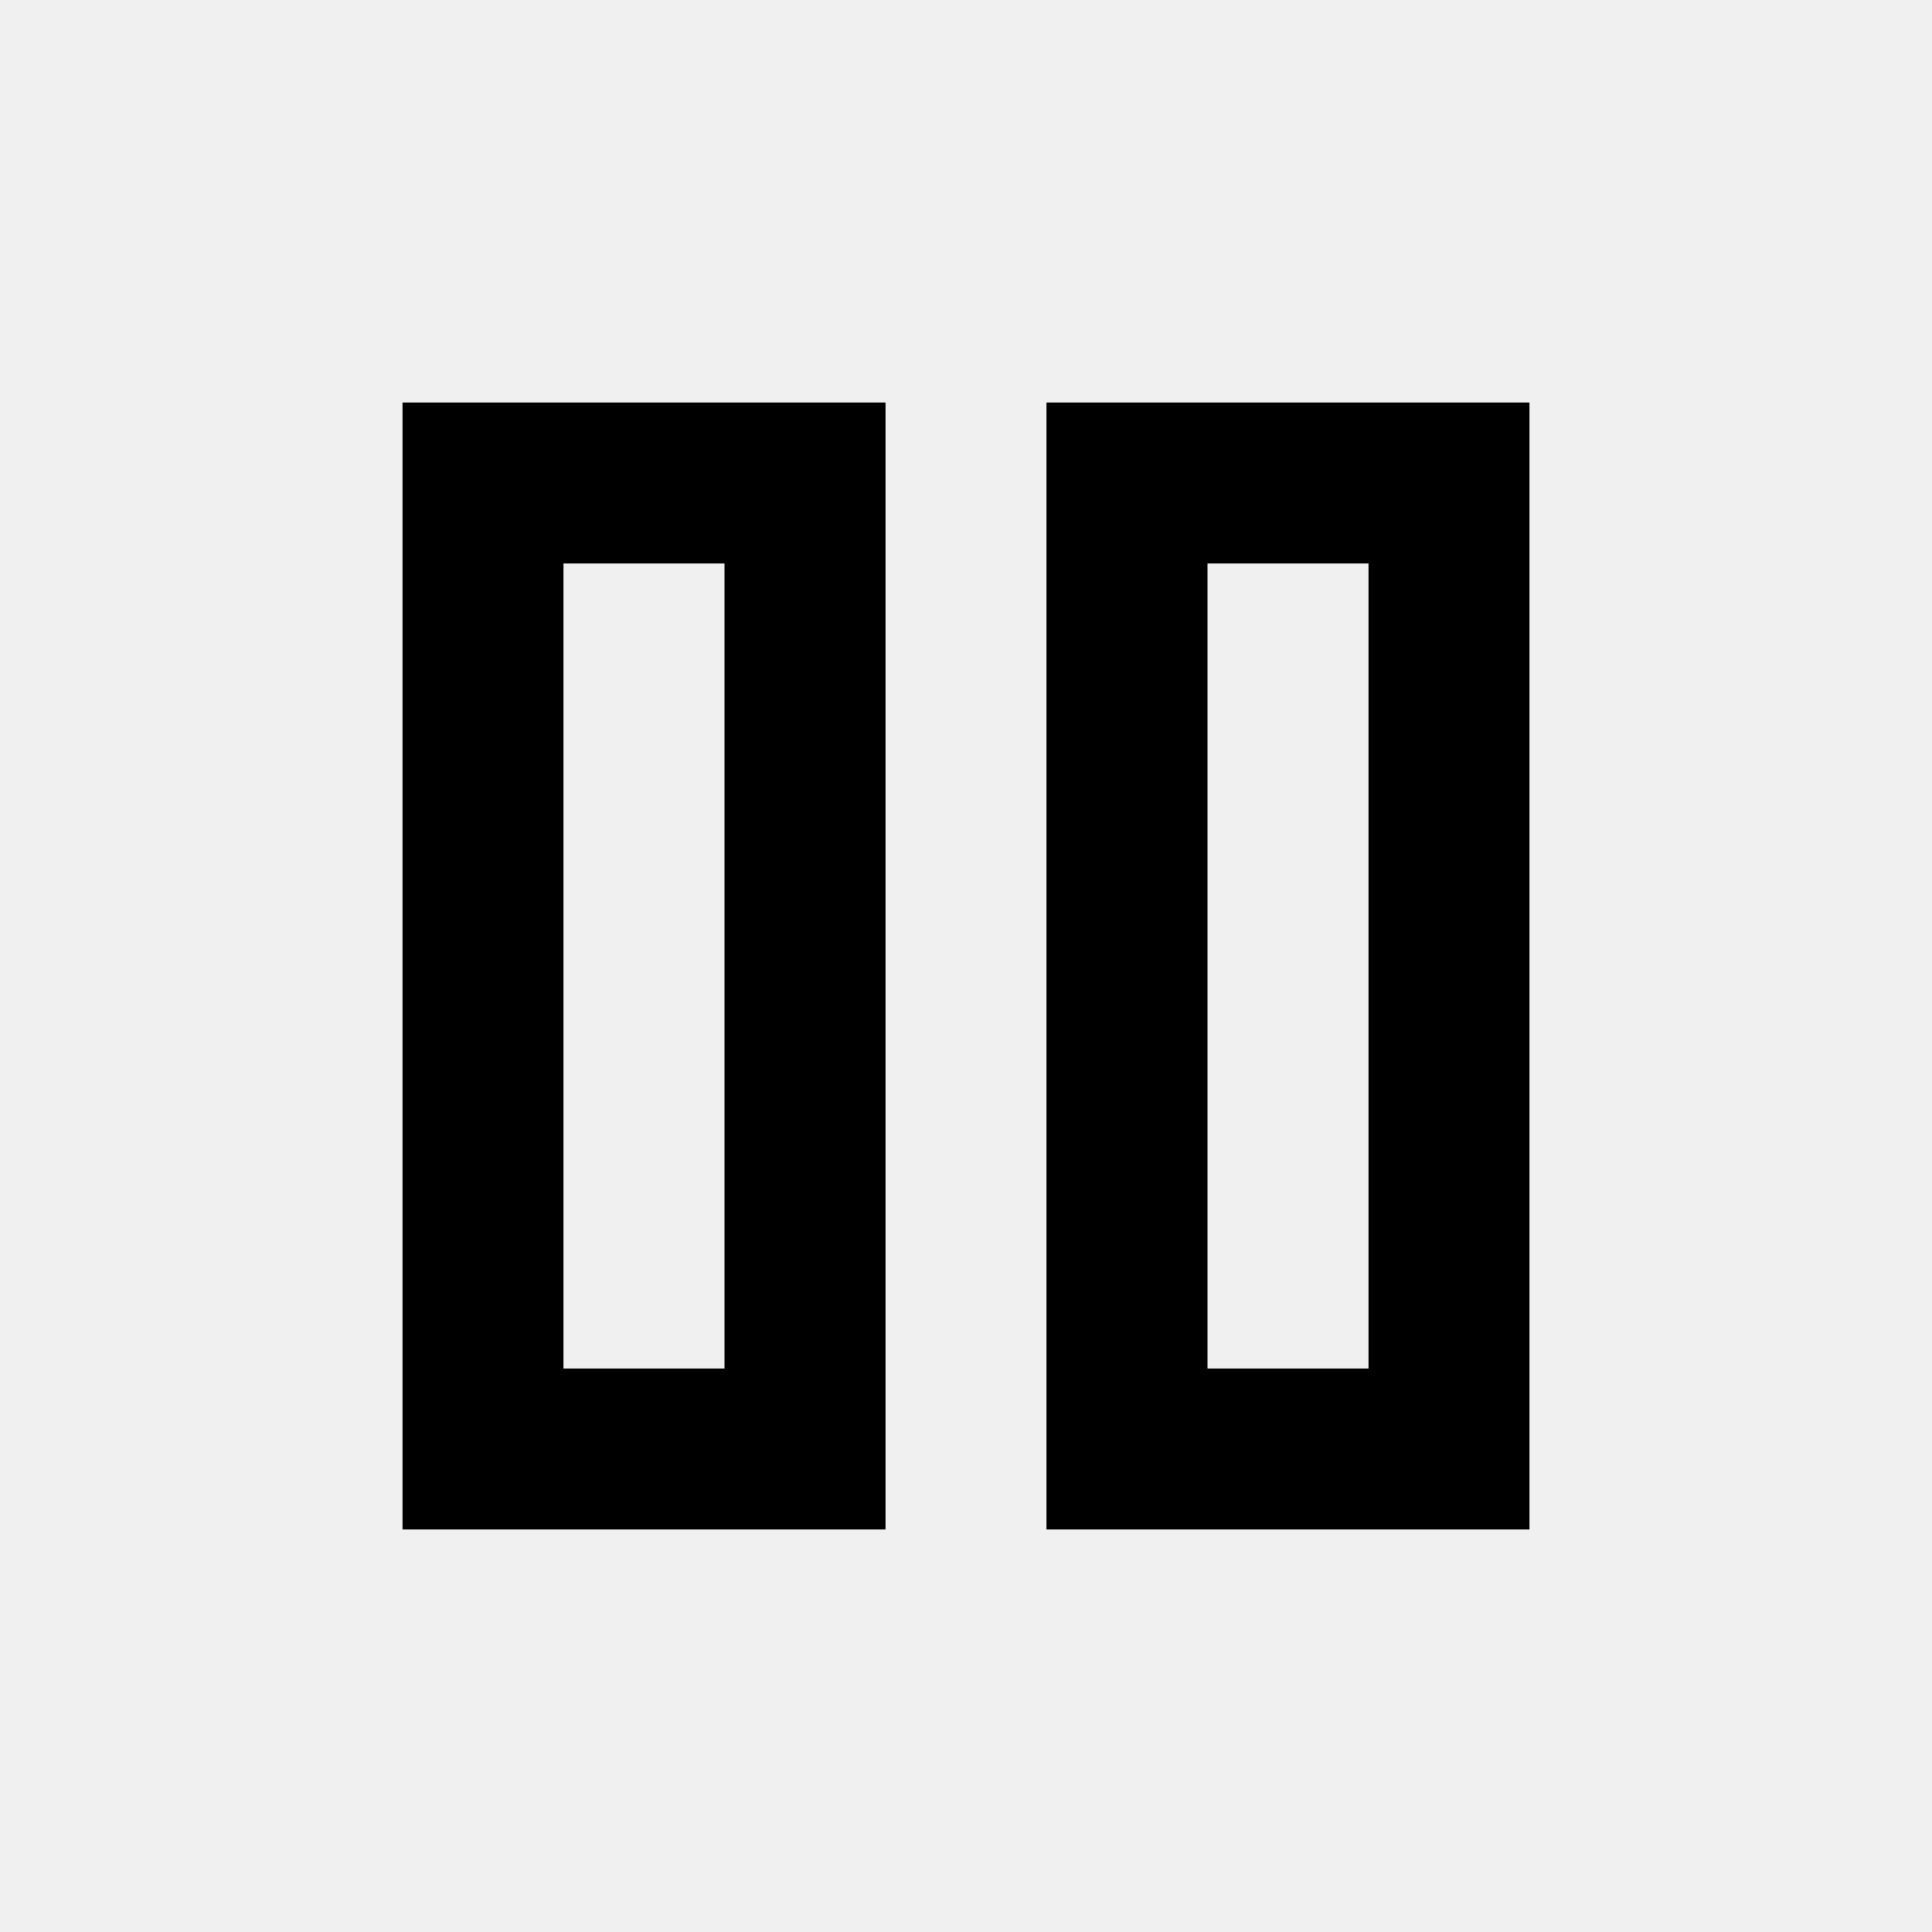
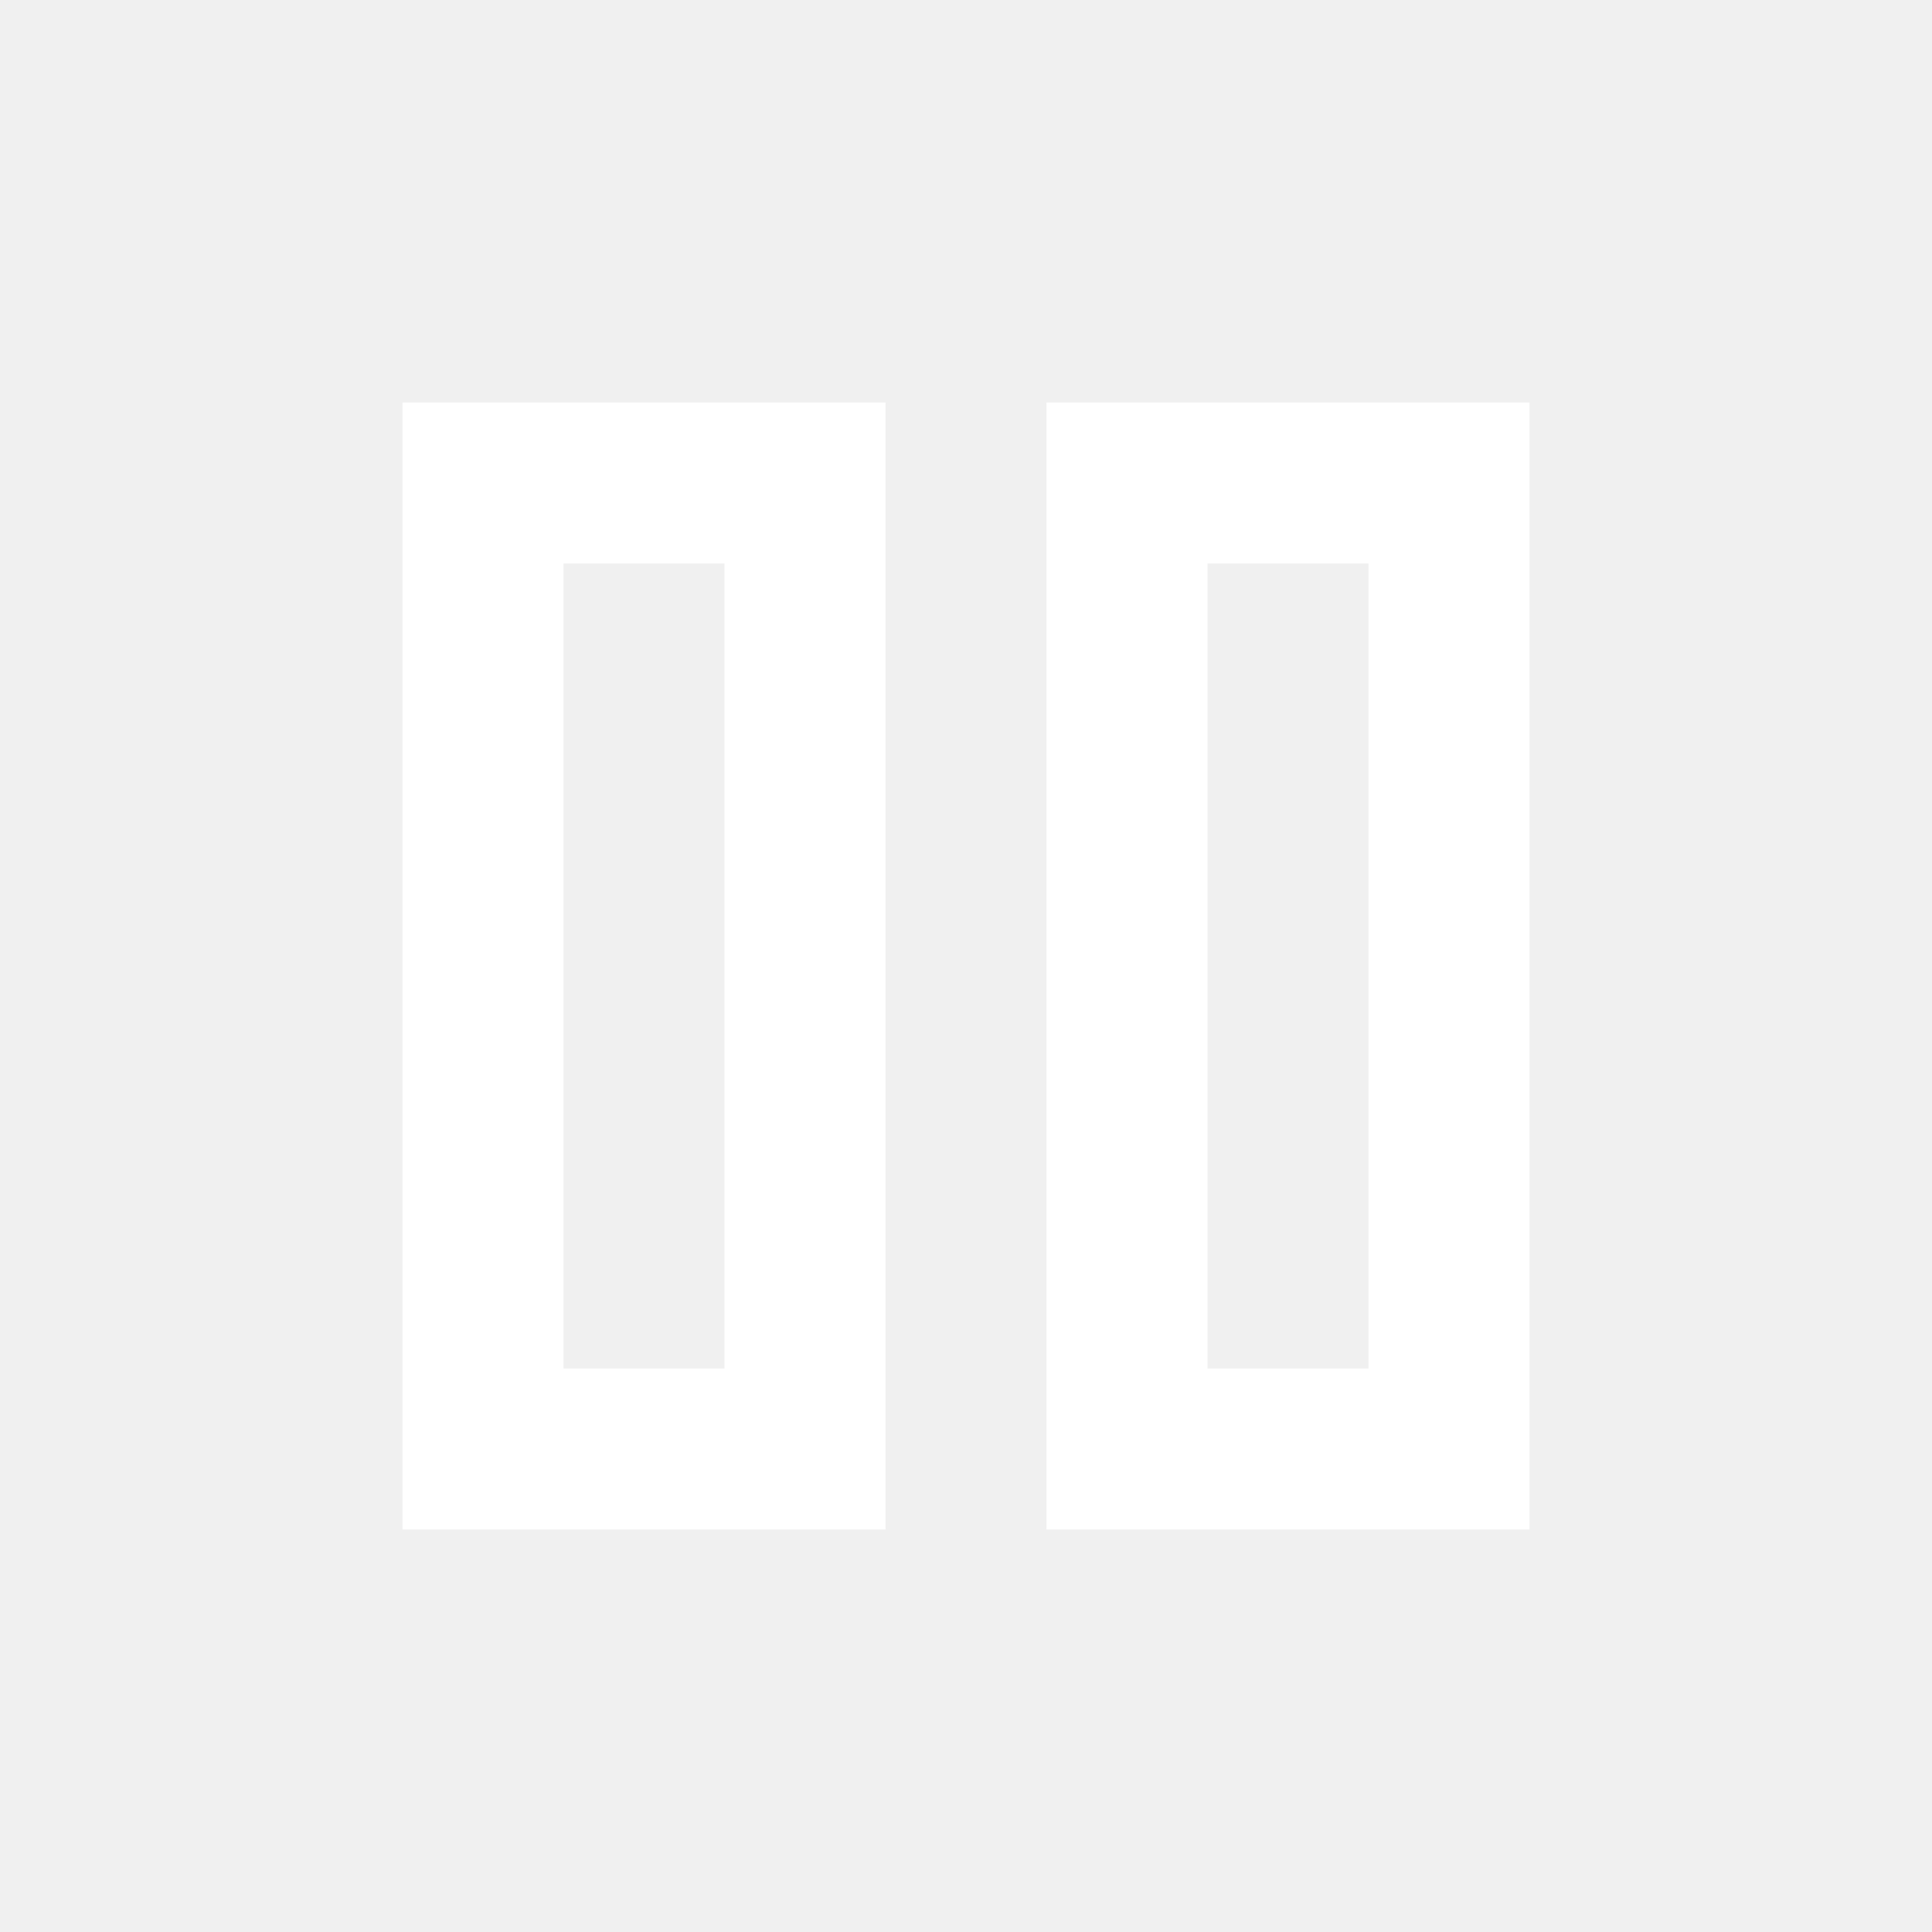
- <svg xmlns="http://www.w3.org/2000/svg" height="24px" viewBox="0 -960 960 960" width="24px" fill="#000">
+ <svg xmlns="http://www.w3.org/2000/svg" height="24px" viewBox="0 -960 960 960" width="24px" fill="#FFF">
  <path d="M520-200v-560h240v560H520Zm-320 0v-560h240v560H200Zm400-80h80v-400h-80v400Zm-320 0h80v-400h-80v400Zm0-400v400-400Zm320 0v400-400Z" />
</svg>
